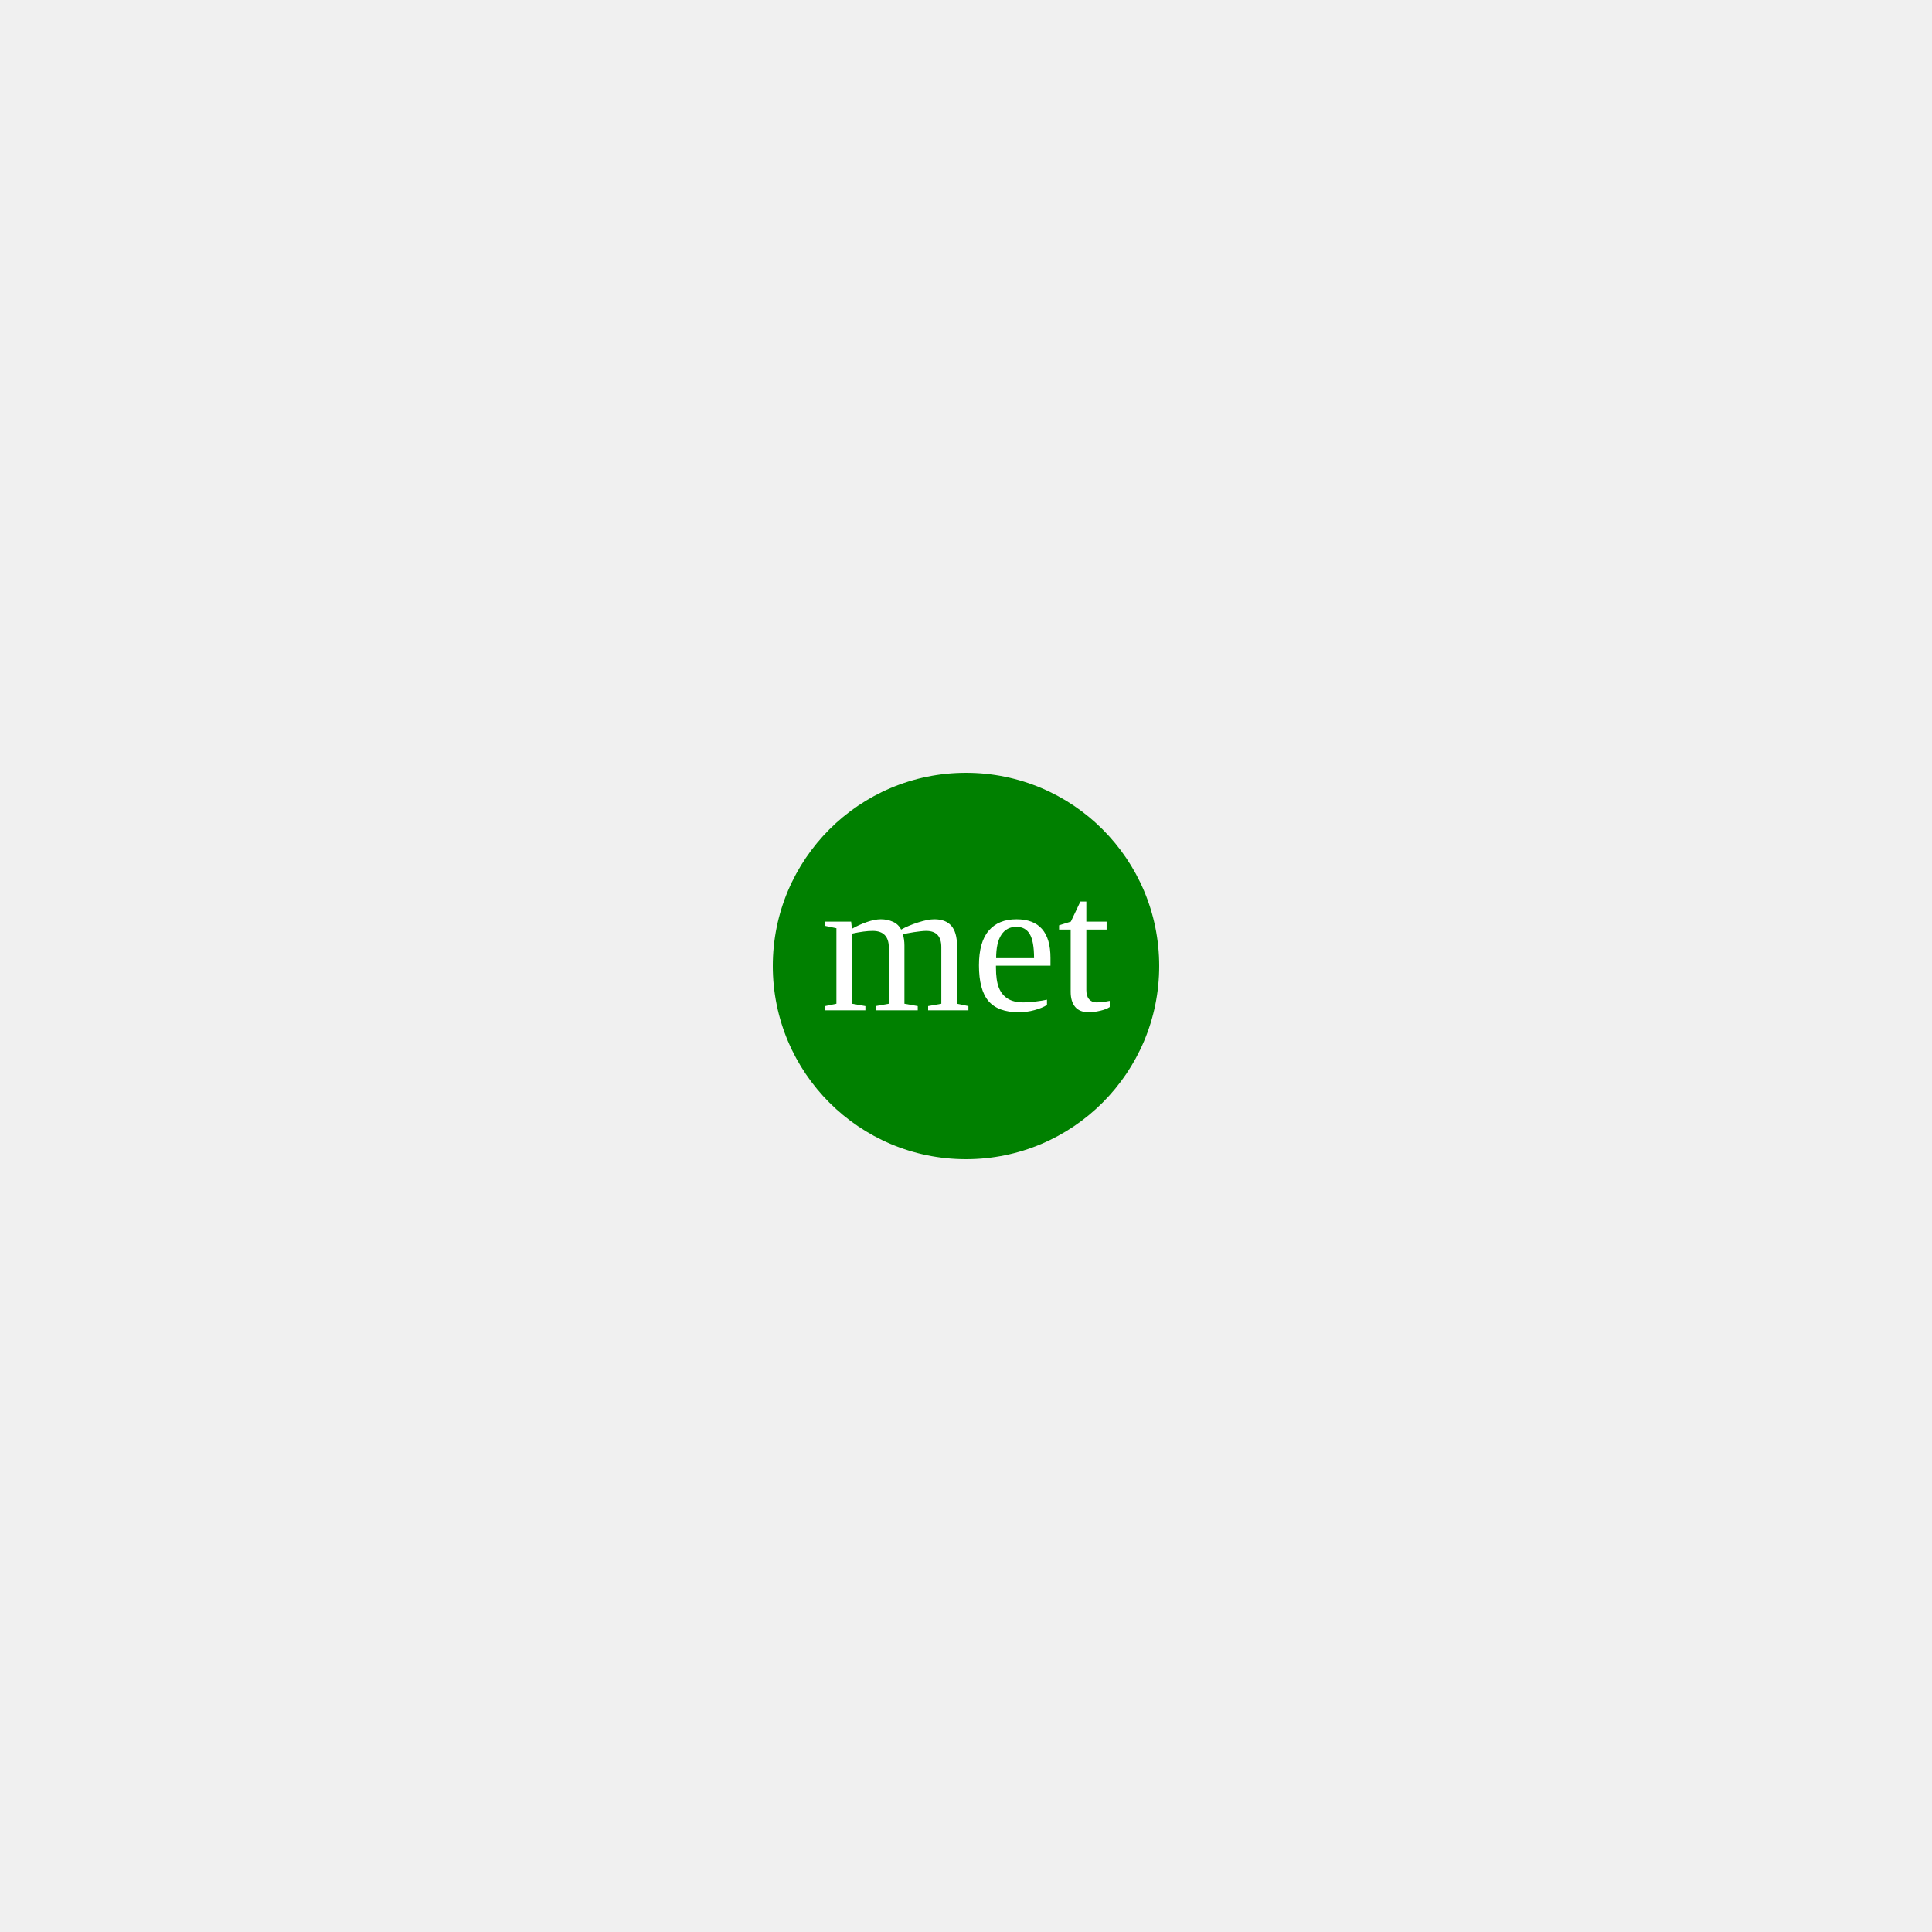
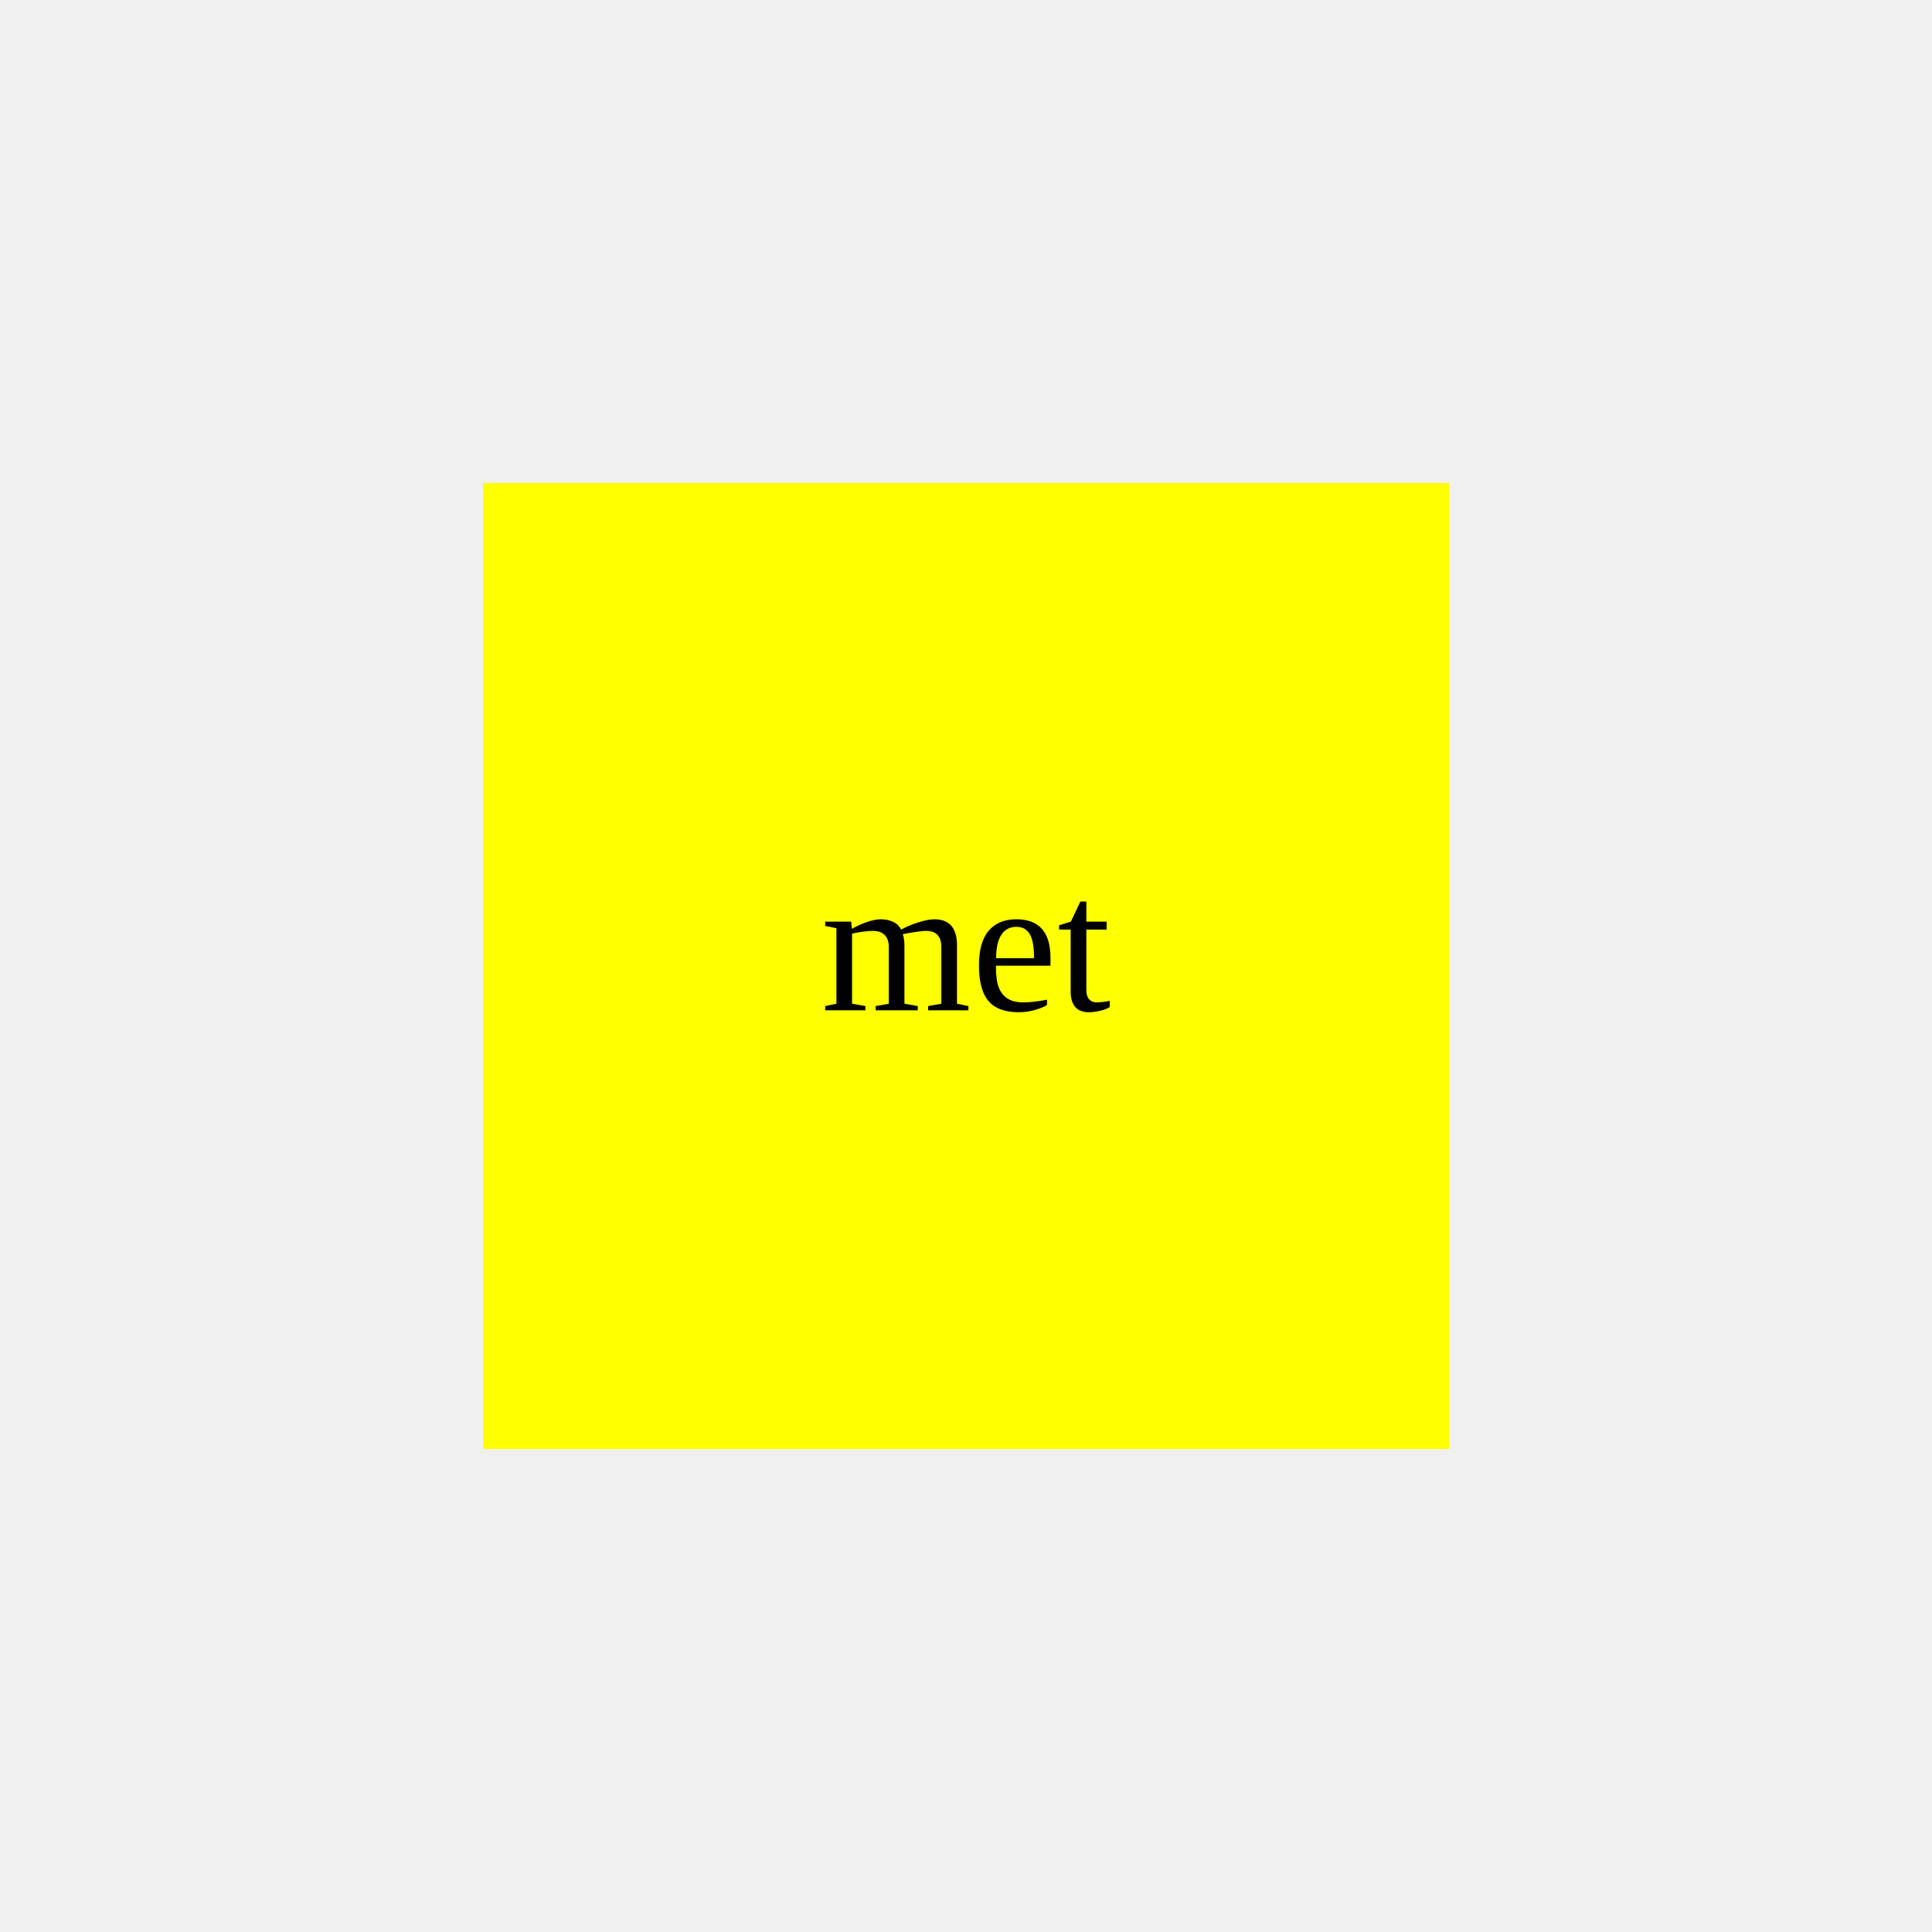
<svg xmlns="http://www.w3.org/2000/svg" version="1.1" width="100%" height="100%" viewBox="0 0 1000 1000" preserveAspectRatio="xMidYMid meet">
-   <circle cx="50%" cy="50%" r="100" fill="green" />
-   <text x="50%" y="50%" dominant-baseline="middle" text-anchor="middle" fill="white" font-size="100">met</text>
+   <rect x="25%" y="25%" width="50%" height="50%" fill="yellow" />
+   <text x="50%" y="50%" dominant-baseline="middle" text-anchor="middle" fill="black" font-size="100">met</text>
</svg>
